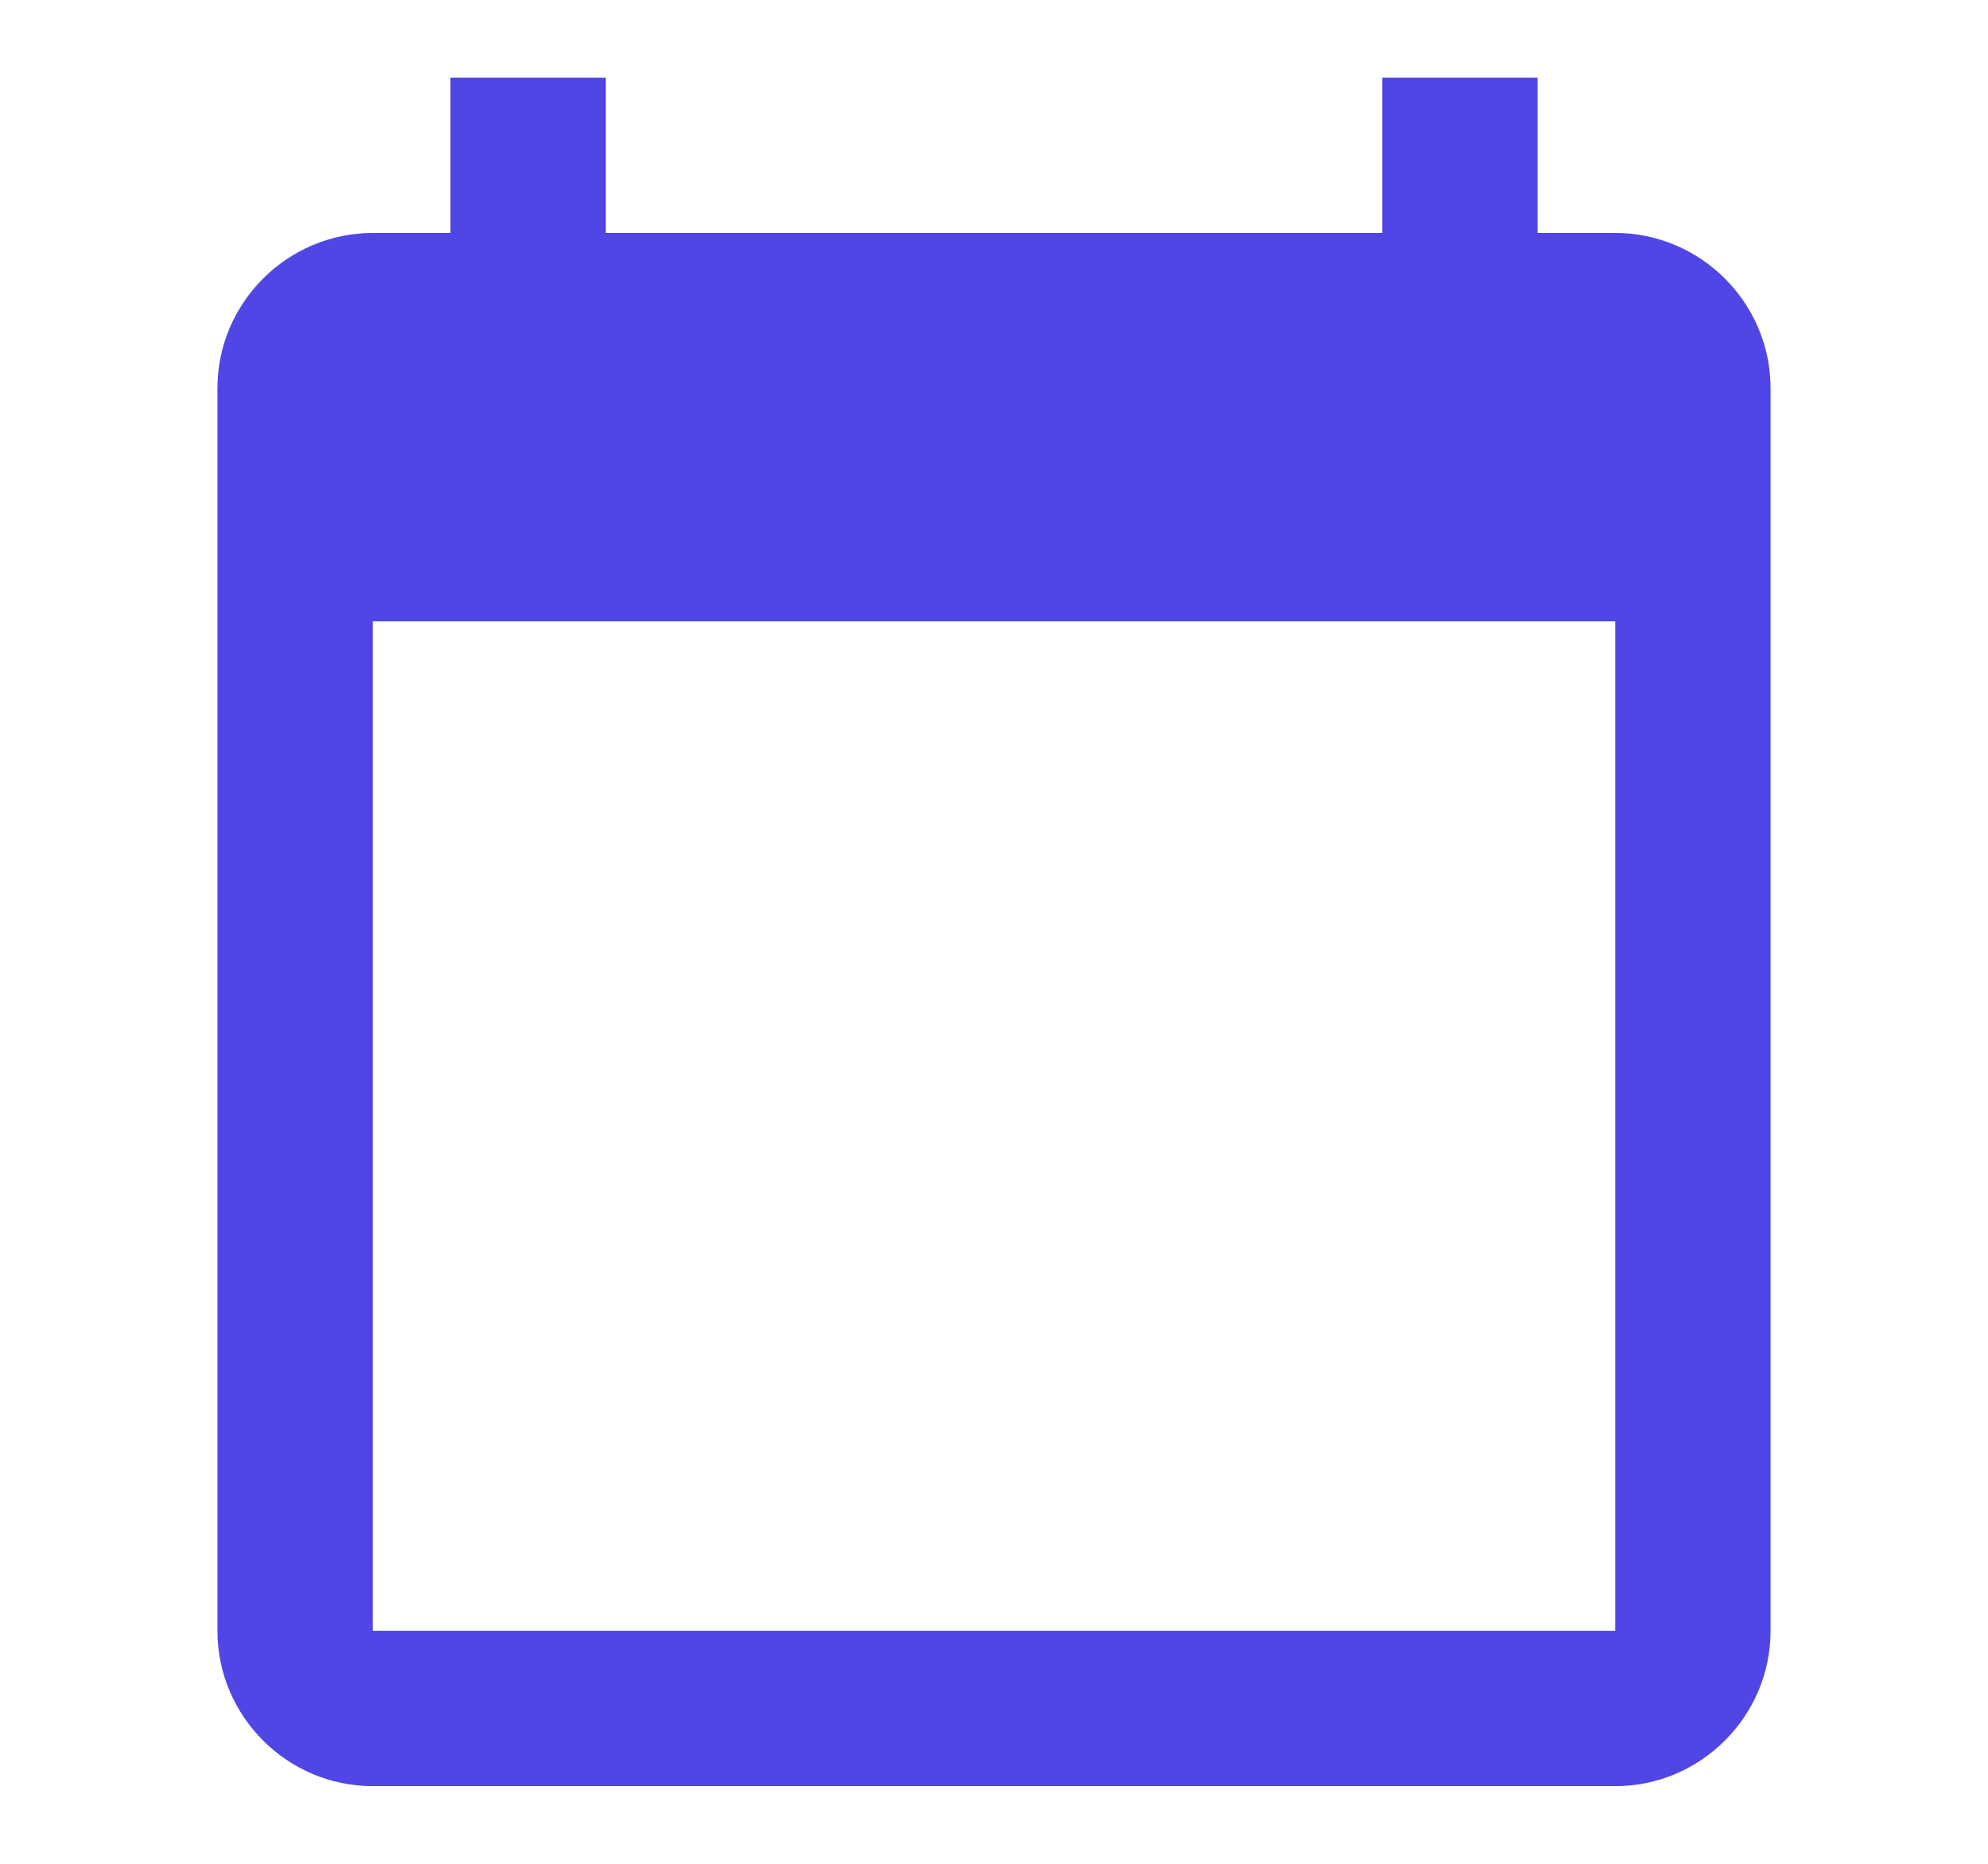
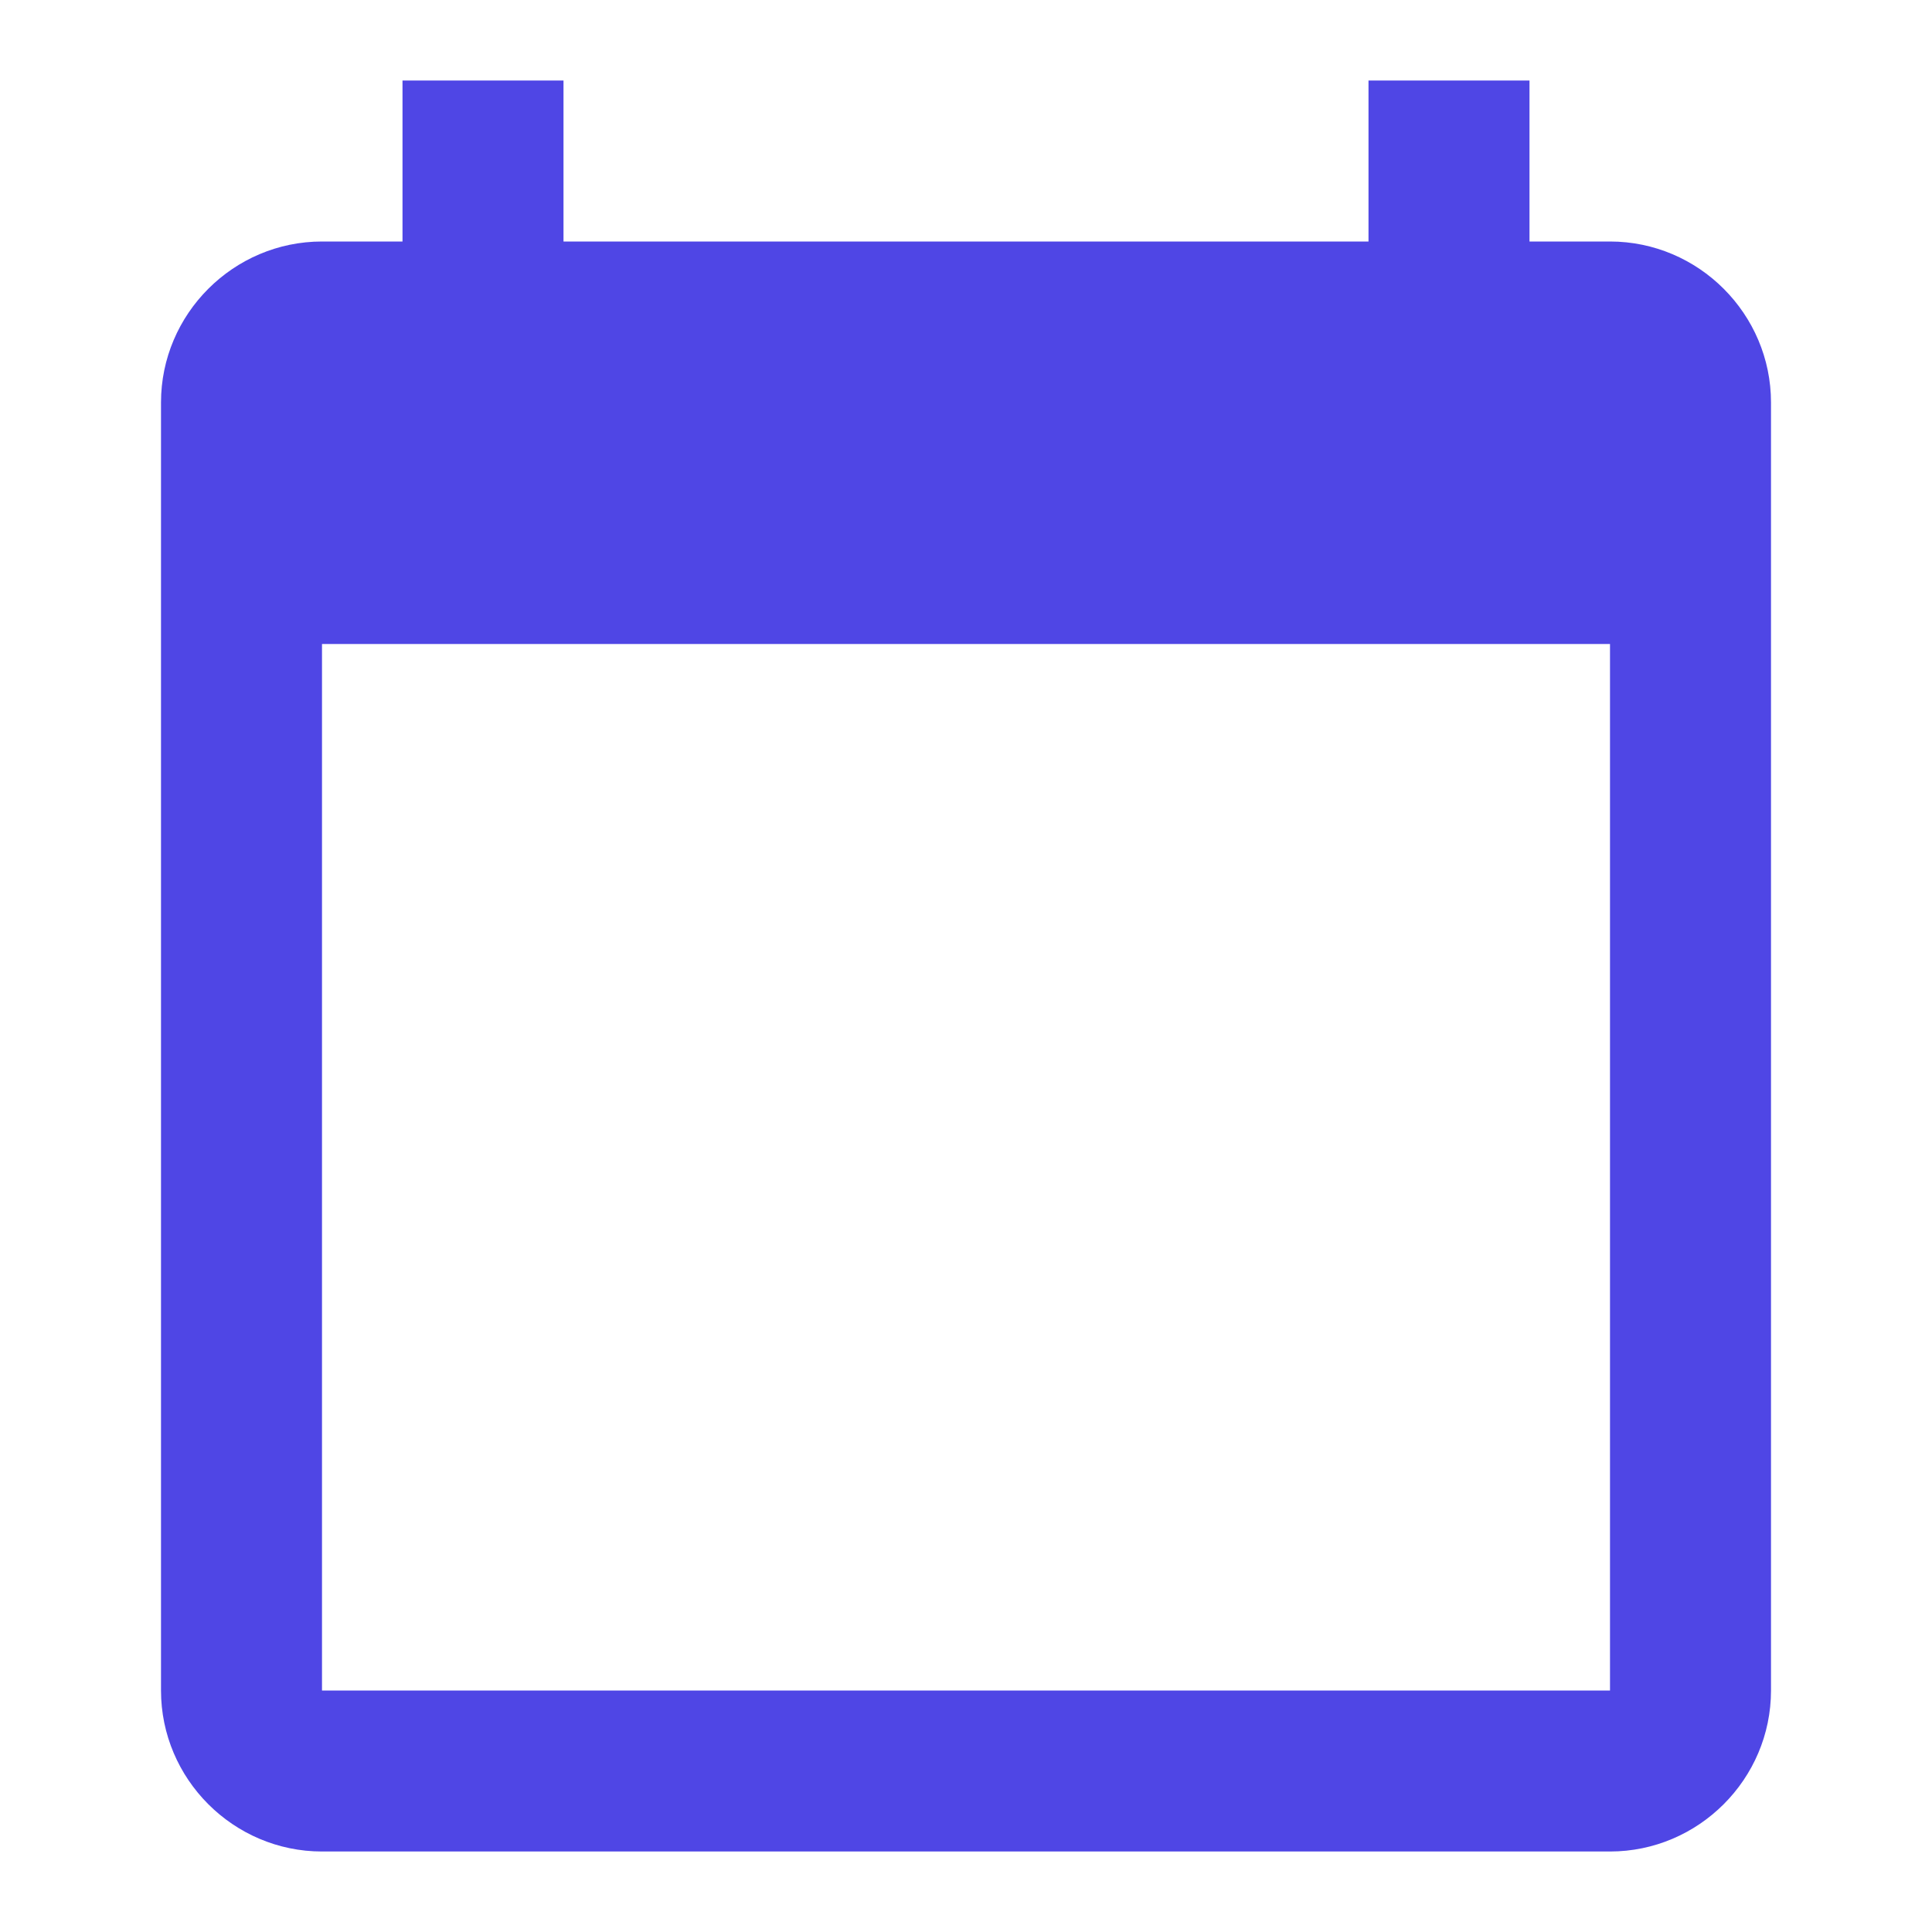
- <svg xmlns="http://www.w3.org/2000/svg" width="16" height="15" viewBox="0 0 24 24">
+ <svg xmlns="http://www.w3.org/2000/svg" viewBox="0 0 24 24">
  <path fill="#4f46e5" d="M20 3h-1V1h-2v2H7V1H5v2H4c-1.1 0-2 .9-2 2v16c0 1.1.9 2 2 2h16c1.1 0 2-.9 2-2V5c0-1.1-.9-2-2-2zm0 18H4V8h16v13z" />
  <path fill="none" d="M0 0h24v24H0z" />
</svg>
